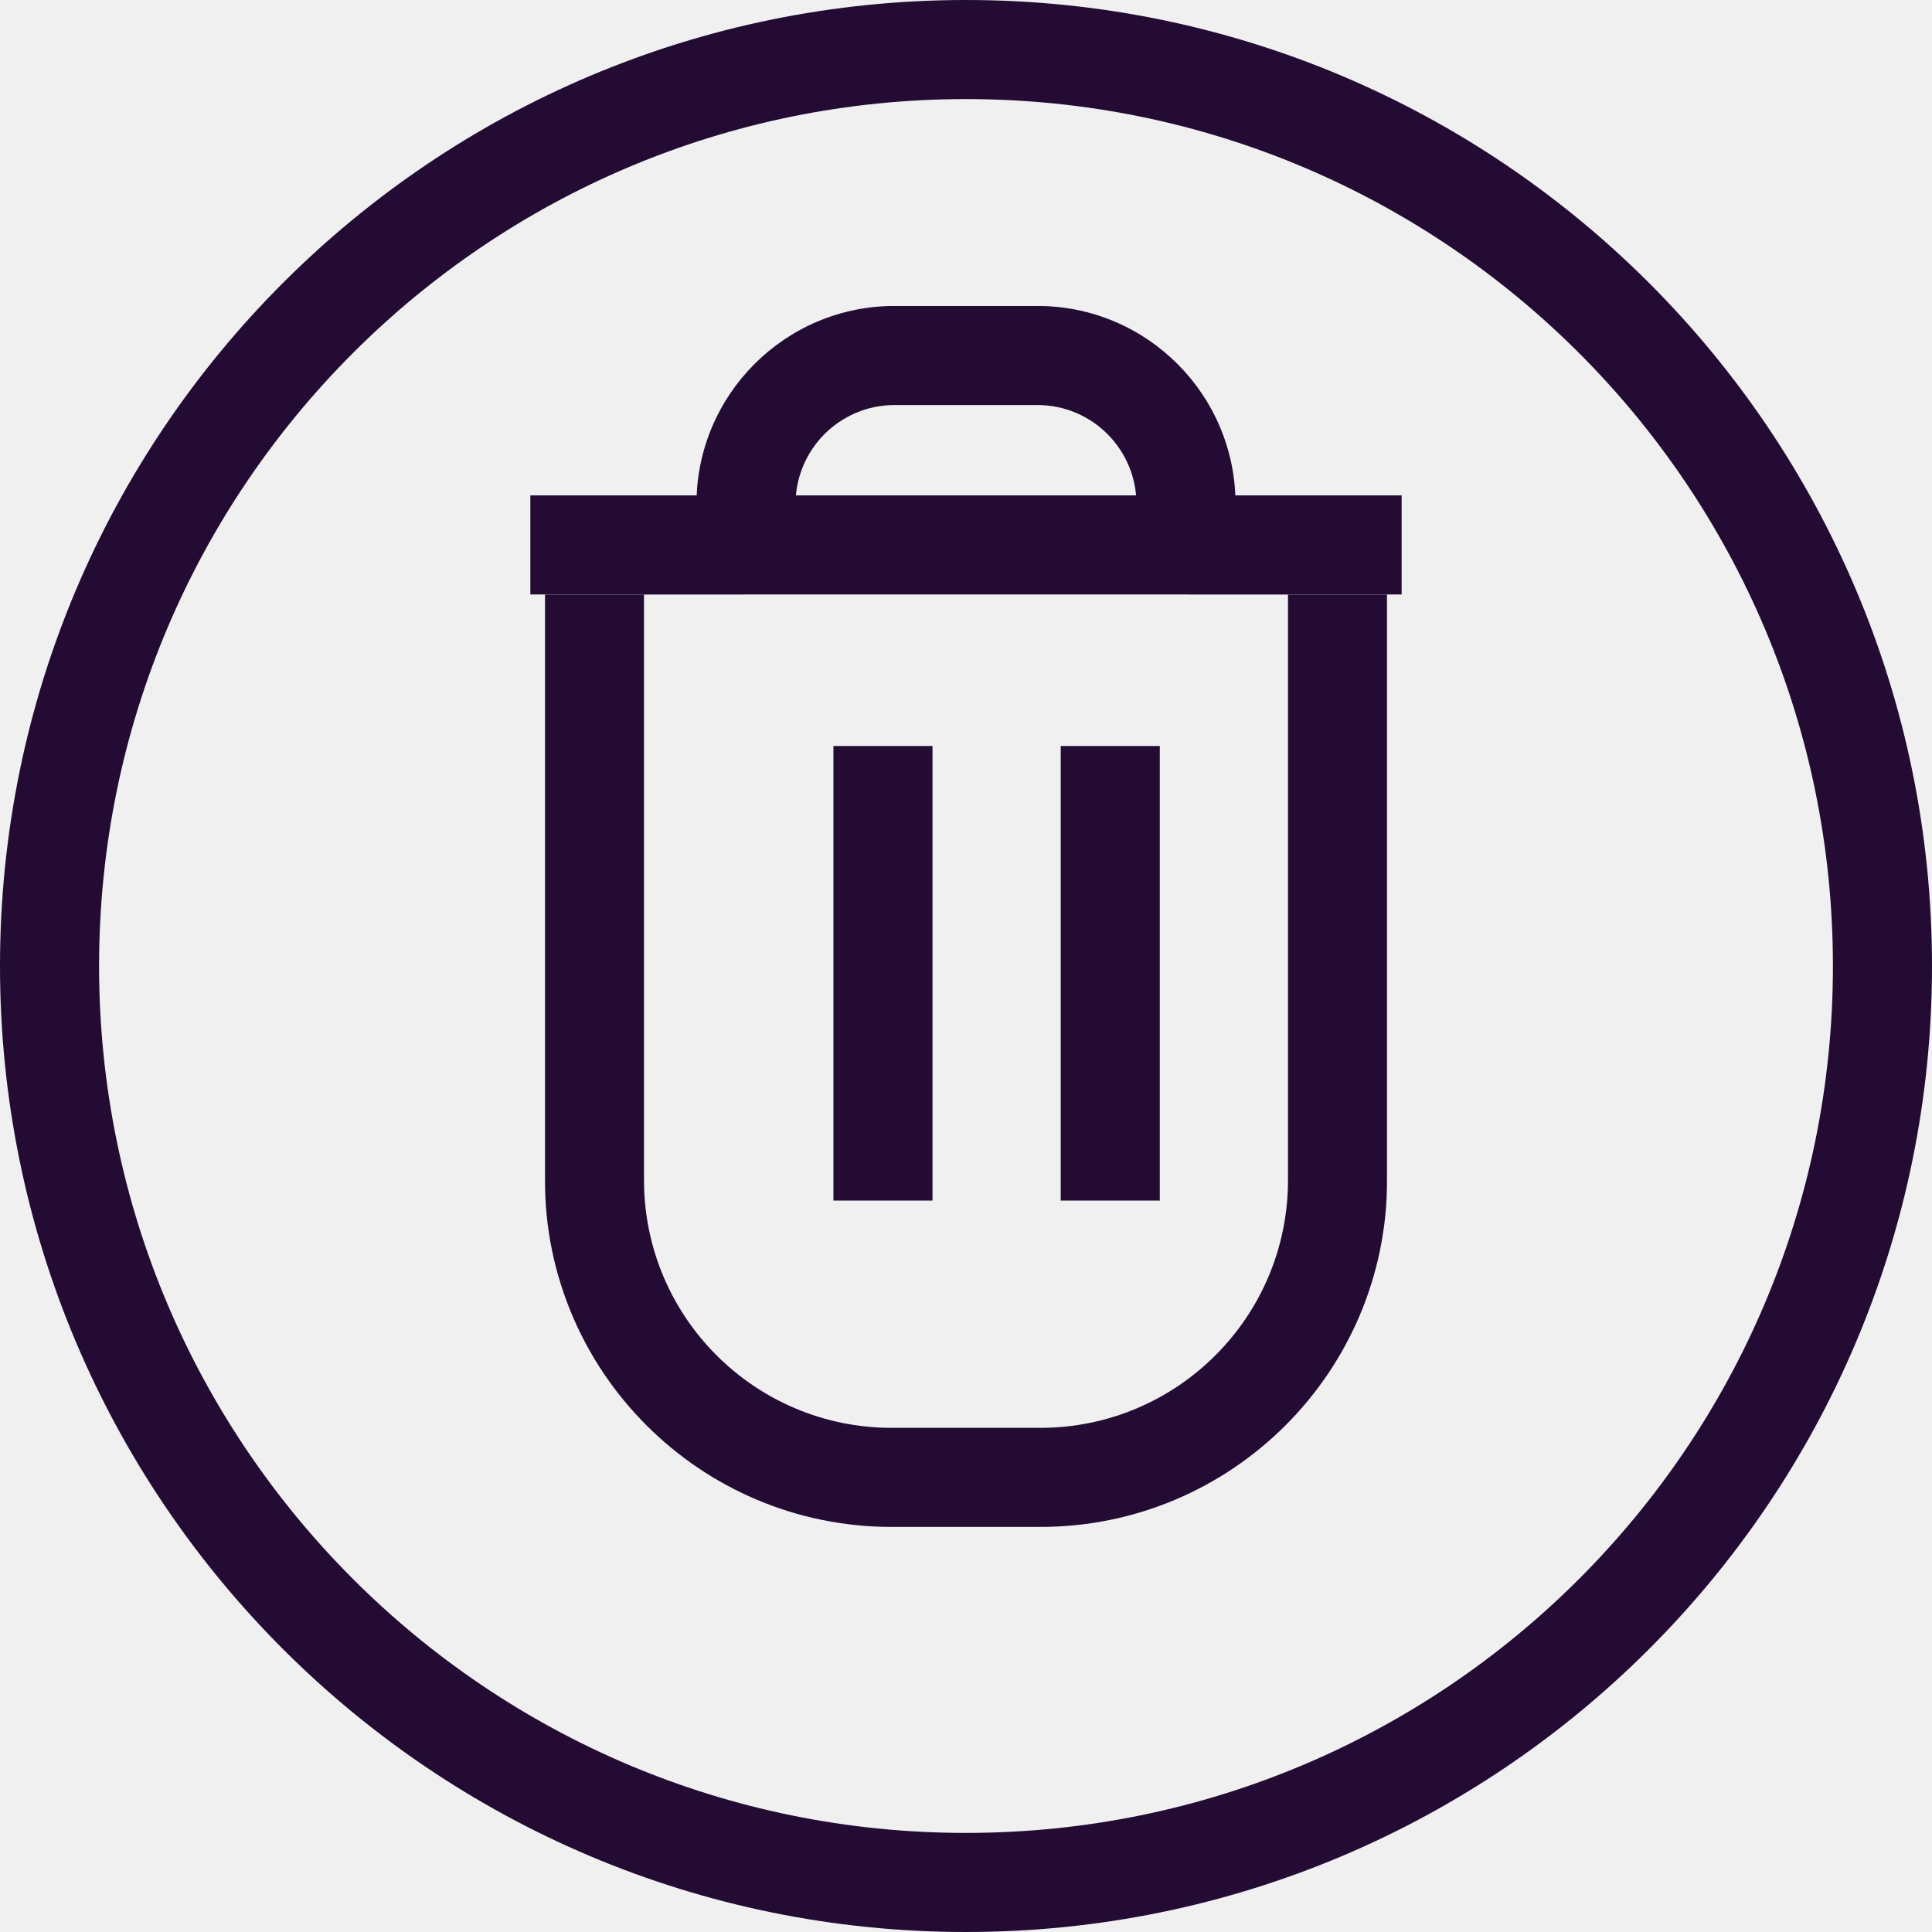
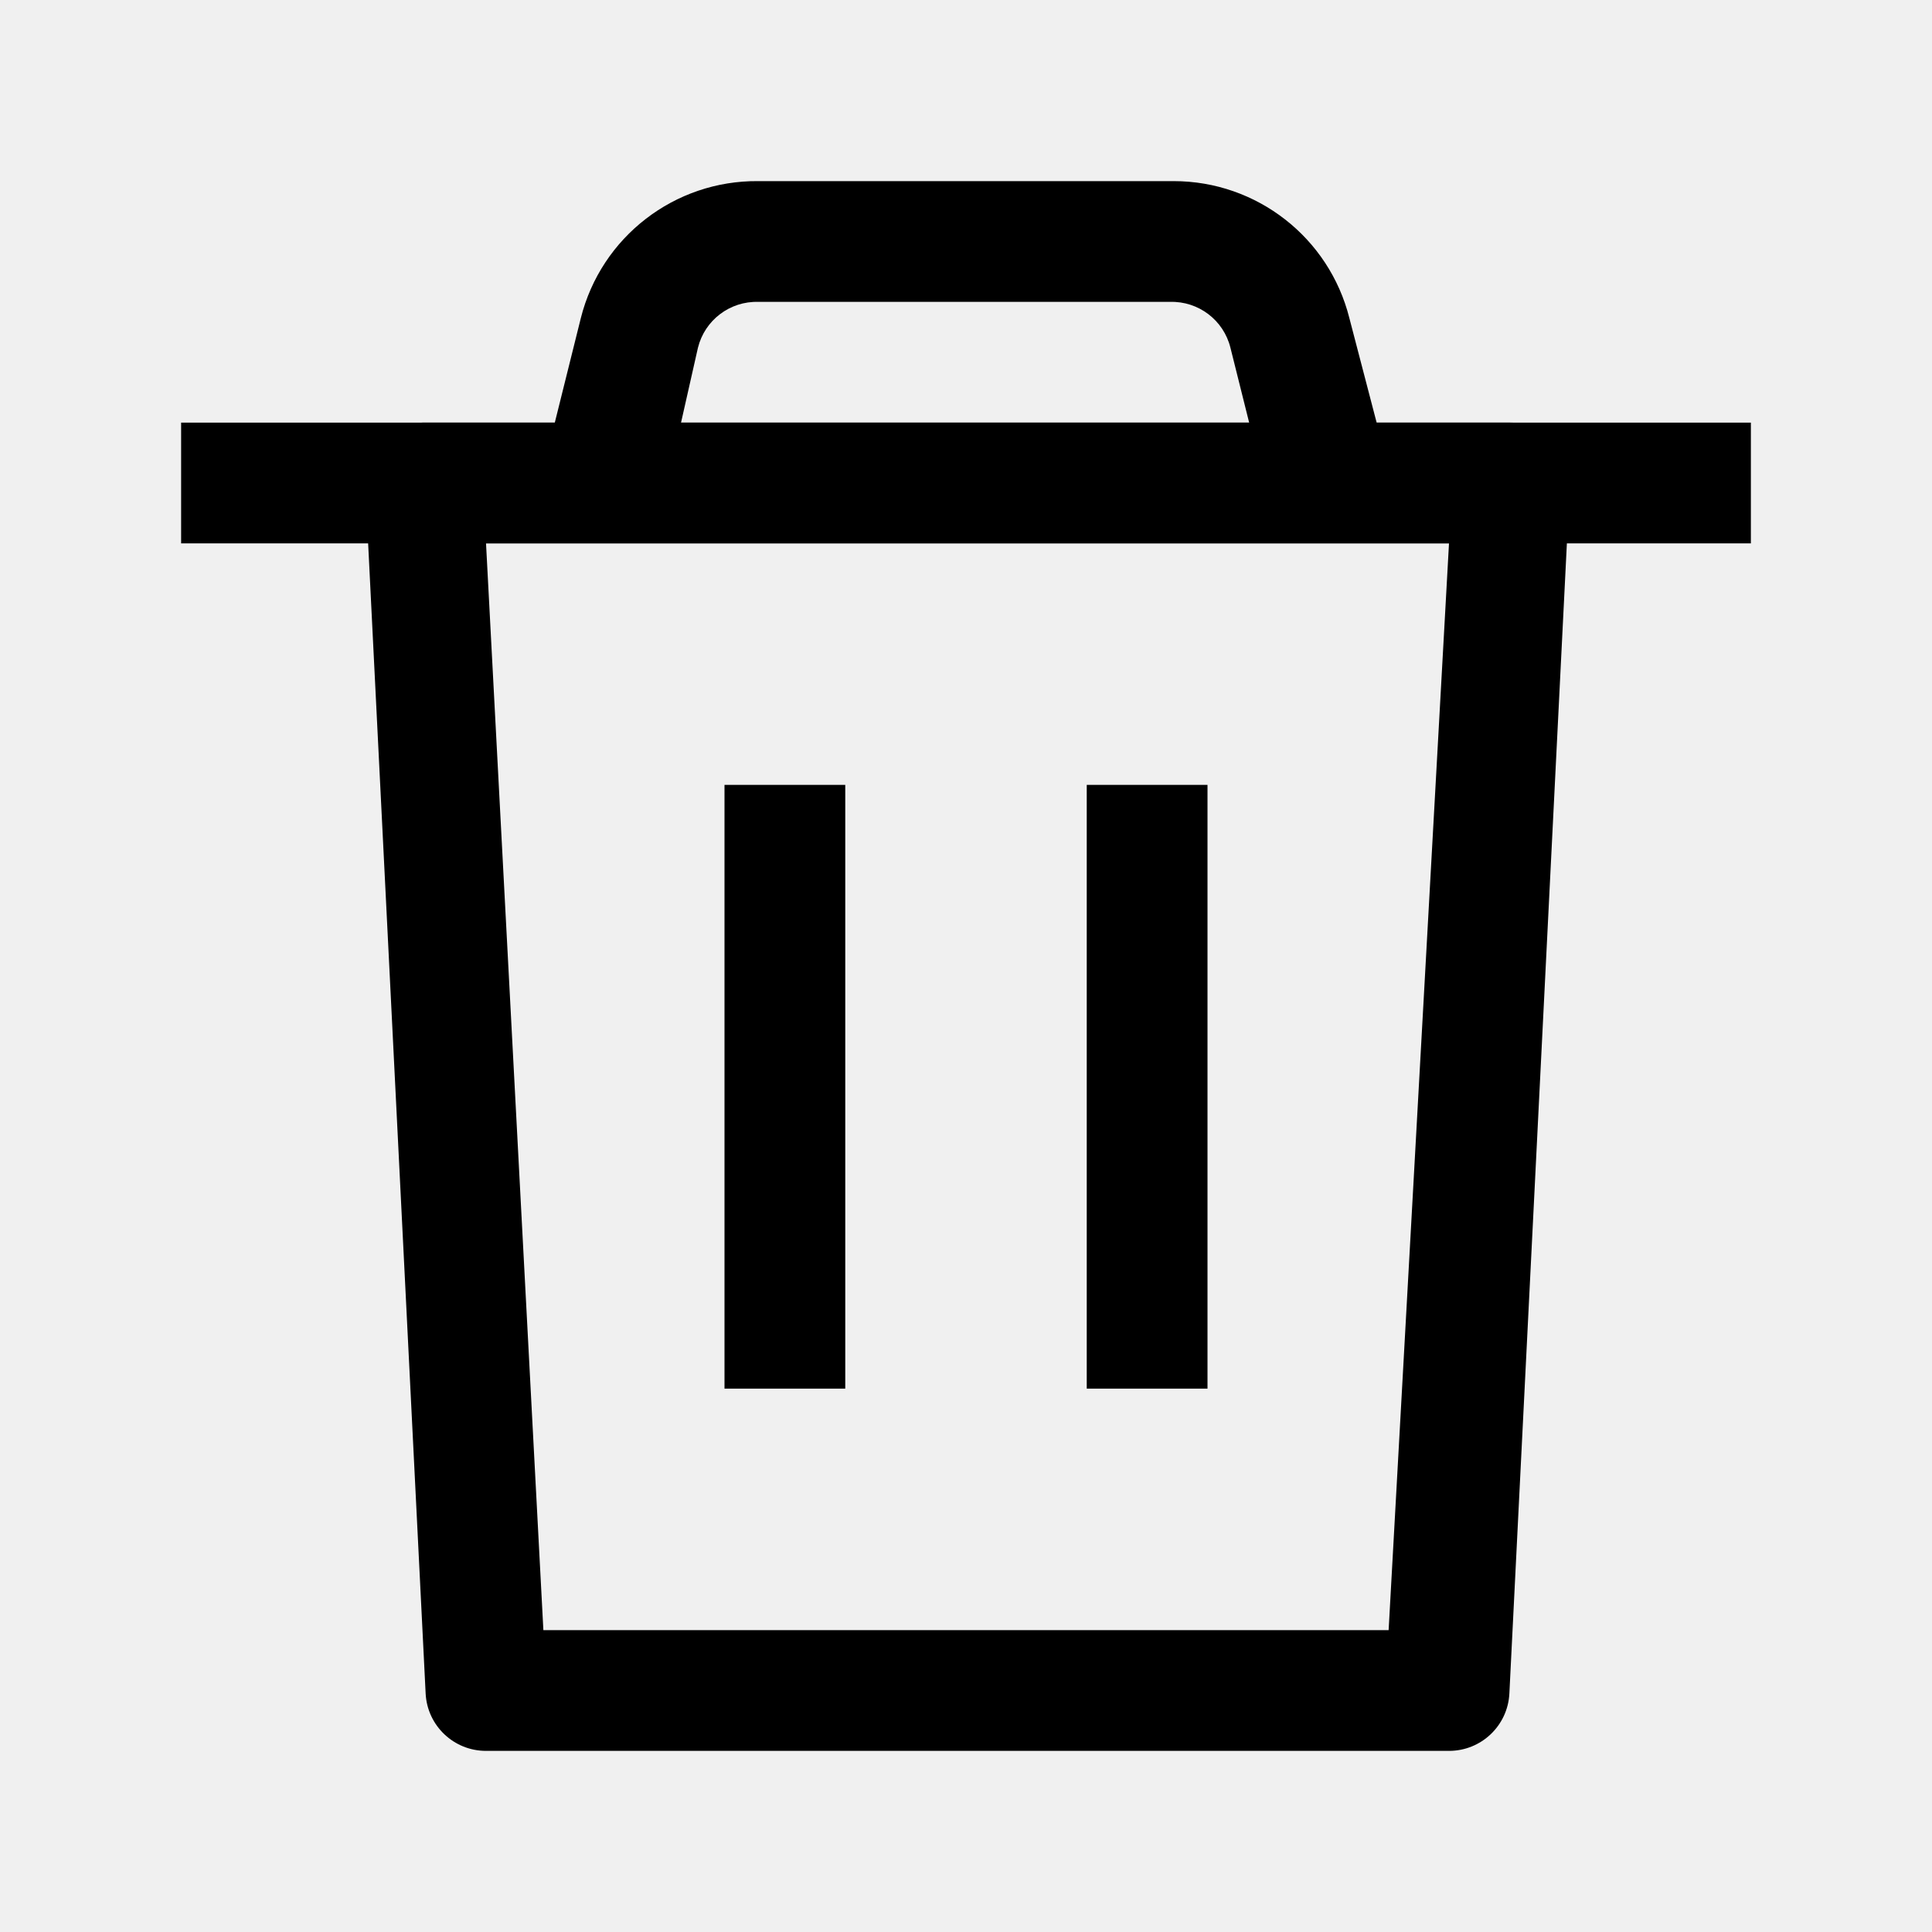
- <svg xmlns="http://www.w3.org/2000/svg" width="39" height="39" viewBox="0 0 39 39" fill="none">
-   <rect x="1" y="1" width="37" height="37" rx="18.5" stroke="#230B34" stroke-width="2" />
-   <line x1="10.706" y1="11" x2="28.294" y2="11" stroke="#230B34" stroke-width="2" />
-   <mask id="path-3-outside-1_1_217" maskUnits="userSpaceOnUse" x="14.059" y="6.176" width="11" height="5" fill="black">
-     <rect fill="white" x="14.059" y="6.176" width="11" height="5" />
-     <path d="M16.059 10.177C16.059 9.072 16.954 8.176 18.059 8.176H20.941C22.046 8.176 22.941 9.072 22.941 10.177V10.471H16.059V10.177Z" />
-   </mask>
-   <path d="M14.059 10.177C14.059 7.967 15.85 6.176 18.059 6.176H20.941C23.151 6.176 24.941 7.967 24.941 10.177H20.941H18.059H14.059ZM22.941 10.471H16.059H22.941ZM14.059 10.471V10.177C14.059 7.967 15.85 6.176 18.059 6.176V10.177V10.471H14.059ZM20.941 6.176C23.151 6.176 24.941 7.967 24.941 10.177V10.471H20.941V10.177V6.176Z" fill="#230B34" mask="url(#path-3-outside-1_1_217)" />
-   <mask id="path-5-outside-2_1_217" maskUnits="userSpaceOnUse" x="11" y="12" width="17" height="19" fill="black">
-     <rect fill="white" x="11" y="12" width="17" height="19" />
-     <path d="M13 12H26V23.823C26 26.585 23.761 28.823 21 28.823H18C15.239 28.823 13 26.585 13 23.823V12Z" />
-   </mask>
-   <path d="M13 12H26H13ZM28 23.823C28 27.689 24.866 30.823 21 30.823H18C14.134 30.823 11 27.689 11 23.823H15C15 25.48 16.343 26.823 18 26.823H21C22.657 26.823 24 25.48 24 23.823H28ZM18 30.823C14.134 30.823 11 27.689 11 23.823V12H15V23.823C15 25.48 16.343 26.823 18 26.823V30.823ZM28 12V23.823C28 27.689 24.866 30.823 21 30.823V26.823C22.657 26.823 24 25.48 24 23.823V12H28Z" fill="#230B34" mask="url(#path-5-outside-2_1_217)" />
-   <line x1="17.824" y1="15.059" x2="17.824" y2="24.235" stroke="#230B34" stroke-width="2" />
-   <line x1="22.412" y1="15.059" x2="22.412" y2="24.235" stroke="#230B34" stroke-width="2" />
+ <svg xmlns="http://www.w3.org/2000/svg" viewBox="0 0 32 32">
+   <g id="_174_trash-02" data-name="174 trash-02">
+     <path d="M24,29H8.05a1,1,0,0,1-1-.95l-1-20a1.06,1.06,0,0,1,.27-.74A1,1,0,0,1,7,7H25a1,1,0,0,1,.73.31,1.06,1.06,0,0,1,.27.74L25,28.05A1,1,0,0,1,24,29ZM9,27H23L24,9H8.05Z" />
+     <rect x="3" y="7" width="26" height="2" />
+     <path d="M21,8.24l-.62-2.48a1,1,0,0,0-1-.76H12.56a1,1,0,0,0-1,.76L11,8.24,9,7.76l.62-2.49A3,3,0,0,1,12.56,3h6.88a3,3,0,0,1,2.91,2.27L23,7.76Z" />
+     <rect x="12" y="13" width="2" height="10" />
+     <rect x="18" y="13" width="2" height="10" />
+   </g>
</svg>
